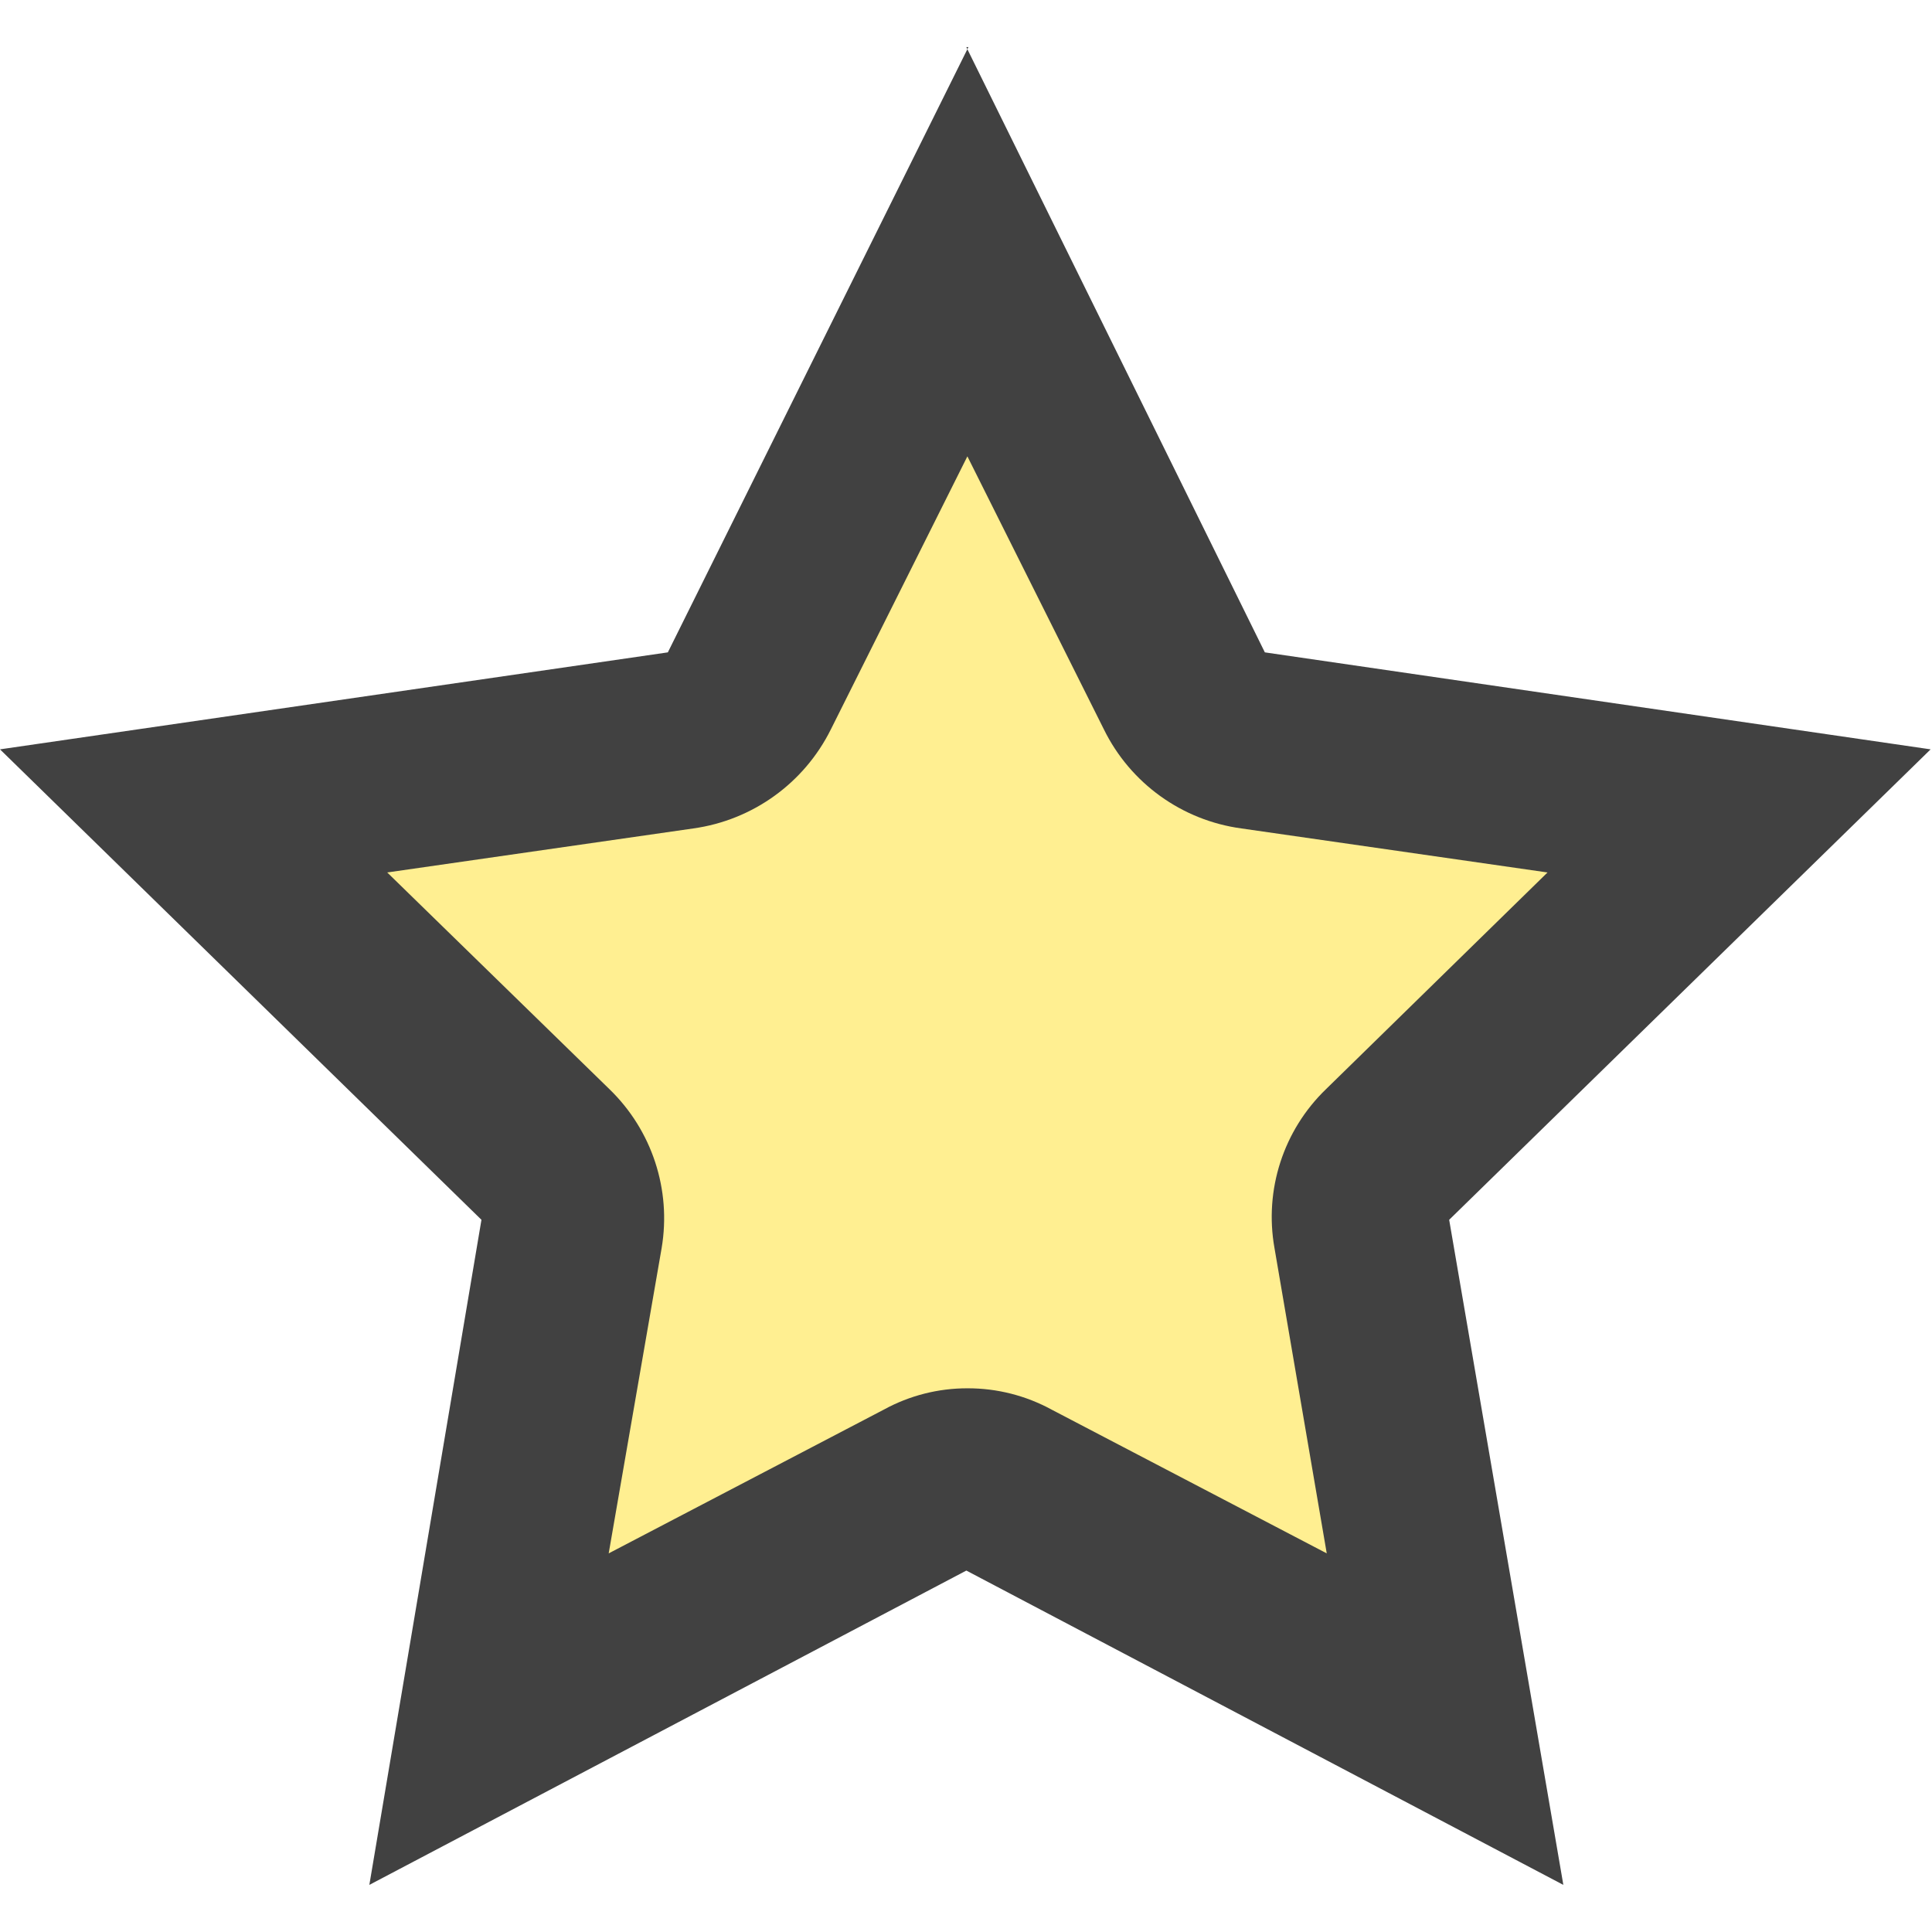
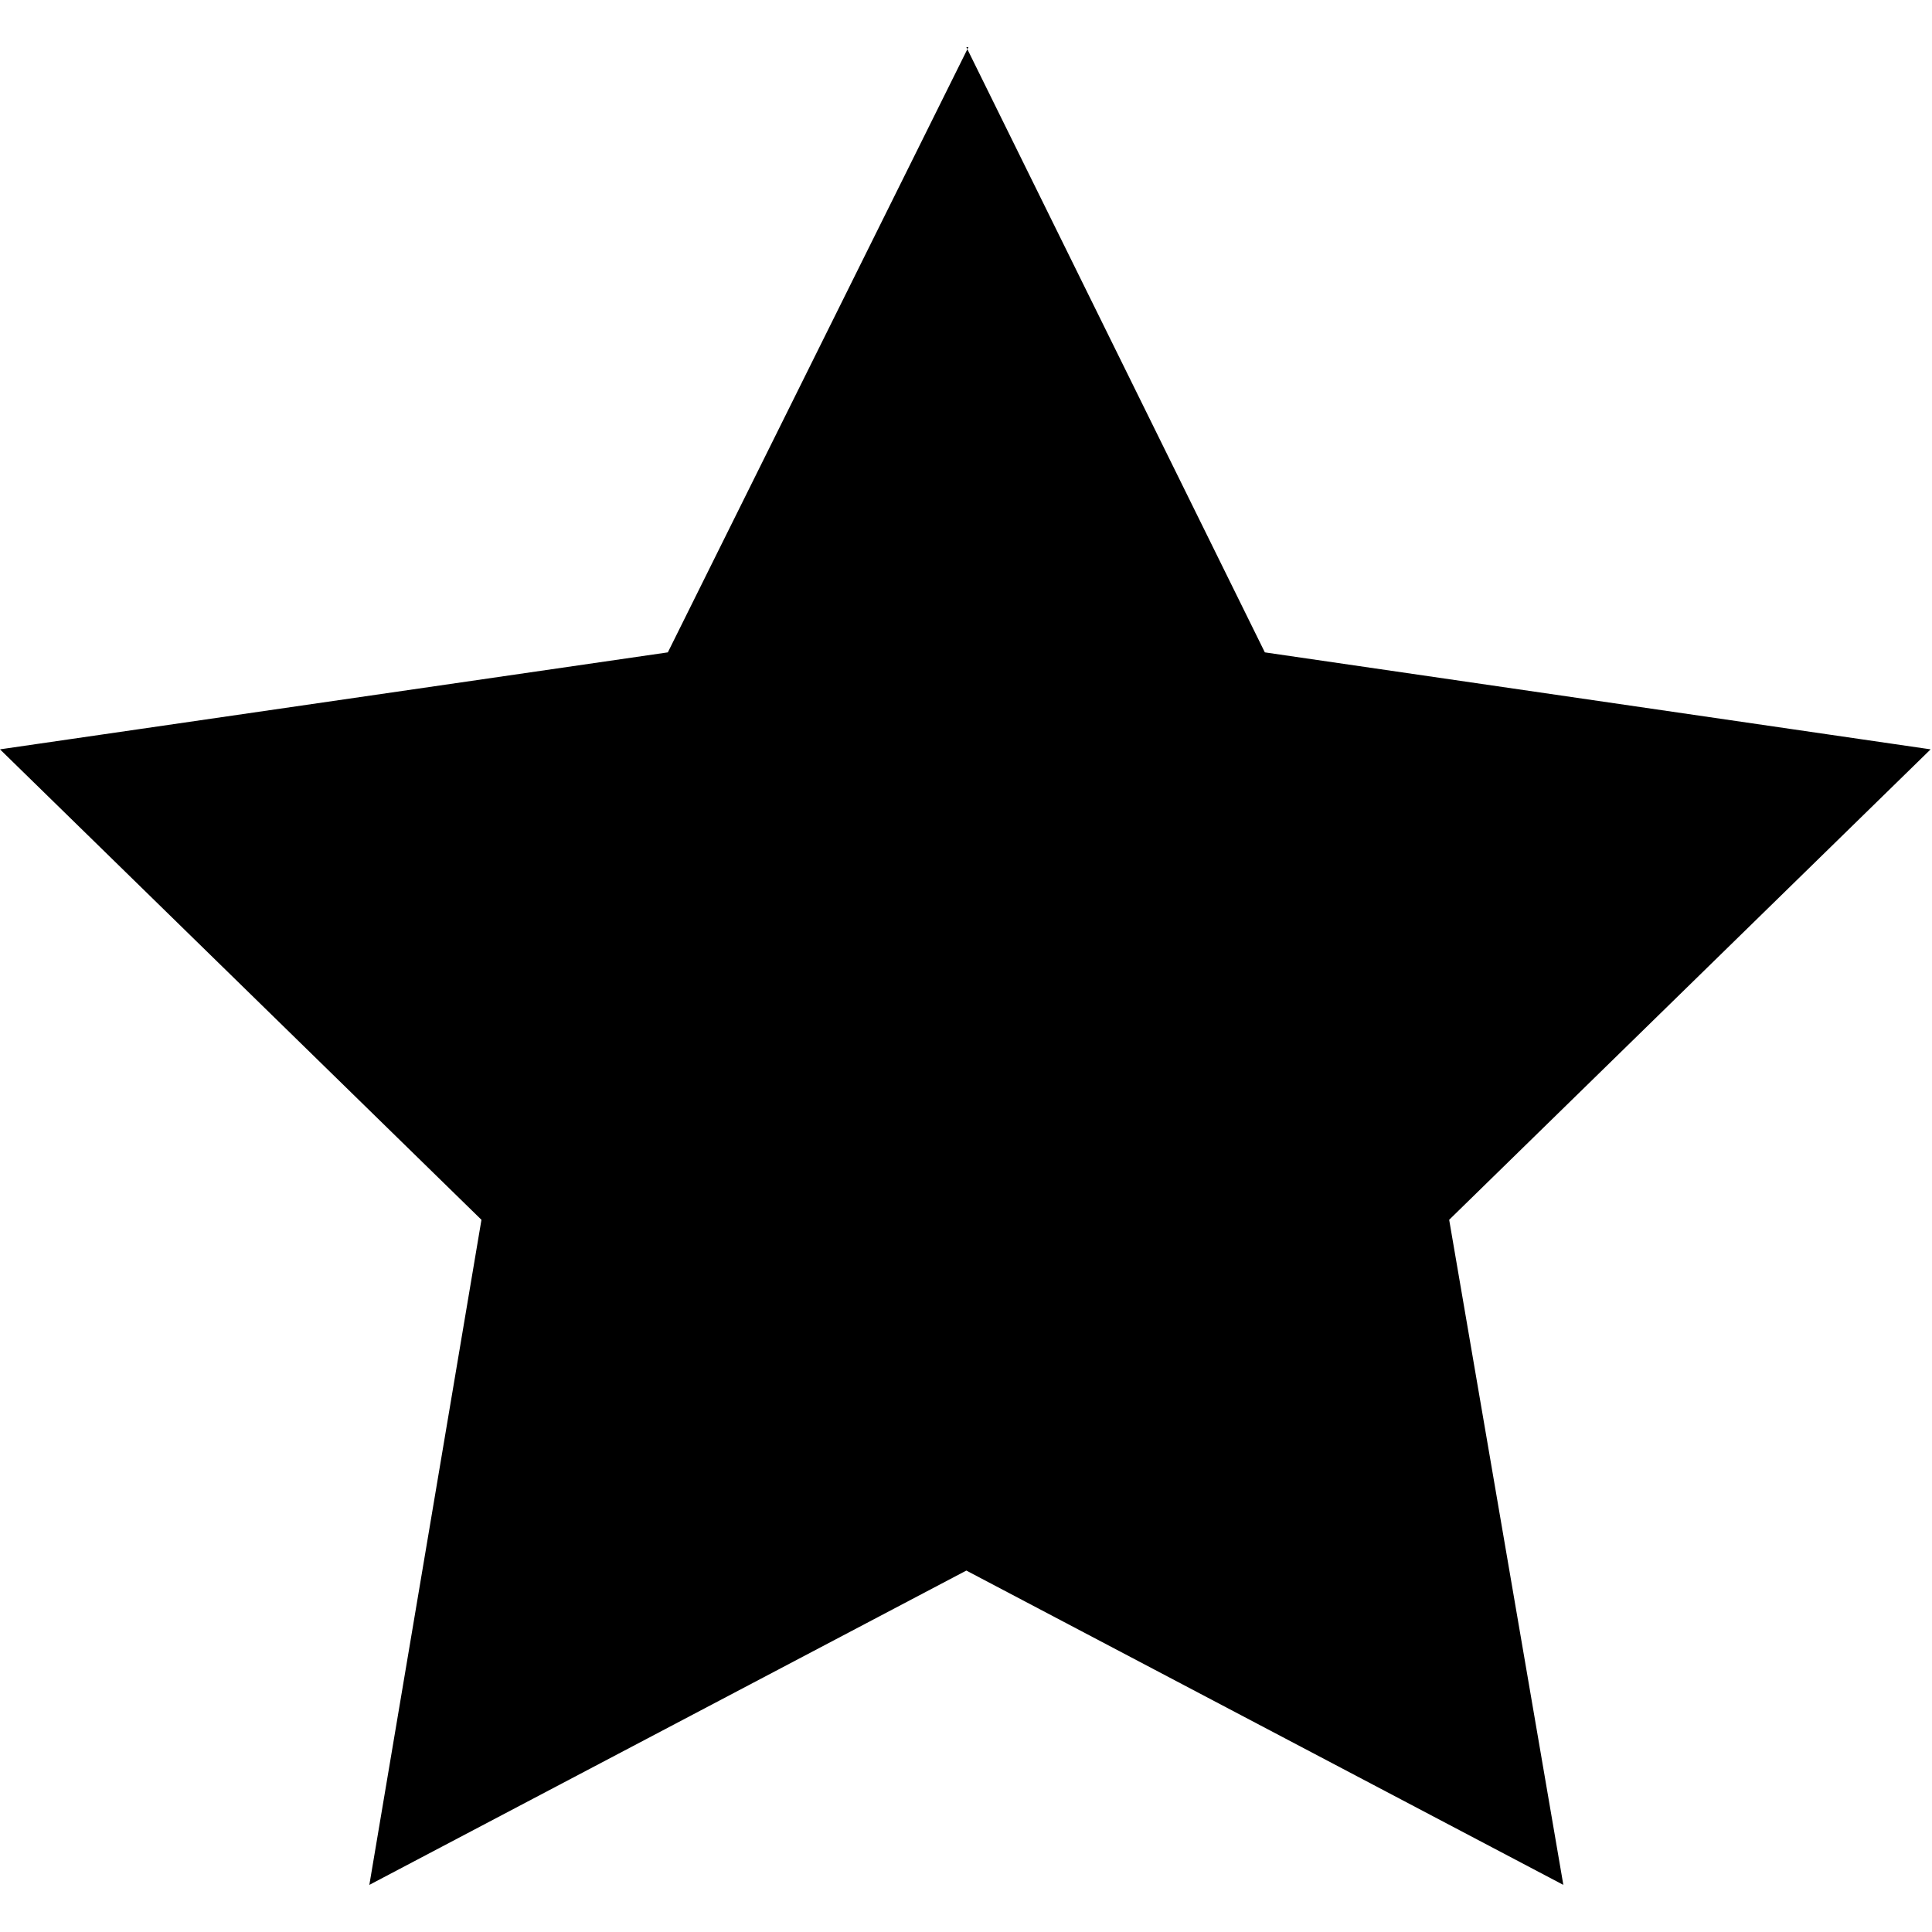
<svg xmlns="http://www.w3.org/2000/svg" viewBox="0 0 28.09 26.72" width="25" height="25">
  <defs>
    <style>.cls-1{fill:#ffef91;}.cls-2{fill:#414141;}</style>
  </defs>
  <g id="Layer_2" data-name="Layer 2">
    <g id="Layer_1-2" data-name="Layer 1">
-       <path class="cls-1" d="M8.31,17.27a1.3,1.3,0,0,0-.37-1.16l-5.13-5,7.08-1a1.31,1.31,0,0,0,1-.71L14.05,3l3.16,6.42a1.31,1.31,0,0,0,1,.71l7.08,1-5.12,5a1.33,1.33,0,0,0-.38,1.16L21,24.32,14.66,21a1.24,1.24,0,0,0-1.22,0L7.11,24.32Z" />
-       <path class="cls-2" d="M14.05,5.92l2,4a2.62,2.62,0,0,0,2,1.44l4.45.64-3.22,3.15a2.58,2.58,0,0,0-.75,2.31l.76,4.44-4-2.09a2.54,2.54,0,0,0-1.22-.31,2.52,2.52,0,0,0-1.22.31l-4,2.09.77-4.44a2.61,2.61,0,0,0-.76-2.31L5.63,12l4.45-.64a2.64,2.64,0,0,0,2-1.44l2-4m0-5.92L9.71,8.8,0,10.21l7,6.84L5.37,26.72l8.68-4.57,8.68,4.57-1.66-9.67,7-6.84L18.39,8.8,14.05,0Z" />
+       <path className="cls-1" d="M8.31,17.27a1.3,1.3,0,0,0-.37-1.16l-5.13-5,7.08-1a1.31,1.31,0,0,0,1-.71L14.05,3l3.16,6.42a1.31,1.31,0,0,0,1,.71l7.08,1-5.12,5a1.33,1.33,0,0,0-.38,1.16L21,24.32,14.66,21a1.24,1.24,0,0,0-1.22,0L7.11,24.32Z" />
+       <path className="cls-2" d="M14.05,5.92l2,4a2.62,2.62,0,0,0,2,1.44l4.45.64-3.22,3.15a2.58,2.58,0,0,0-.75,2.31l.76,4.44-4-2.09a2.54,2.54,0,0,0-1.22-.31,2.52,2.52,0,0,0-1.22.31l-4,2.09.77-4.44a2.61,2.61,0,0,0-.76-2.31L5.63,12l4.45-.64a2.64,2.64,0,0,0,2-1.44l2-4m0-5.92L9.71,8.8,0,10.21l7,6.84L5.37,26.72l8.68-4.57,8.68,4.57-1.66-9.67,7-6.84L18.39,8.8,14.05,0Z" />
    </g>
  </g>
</svg>
